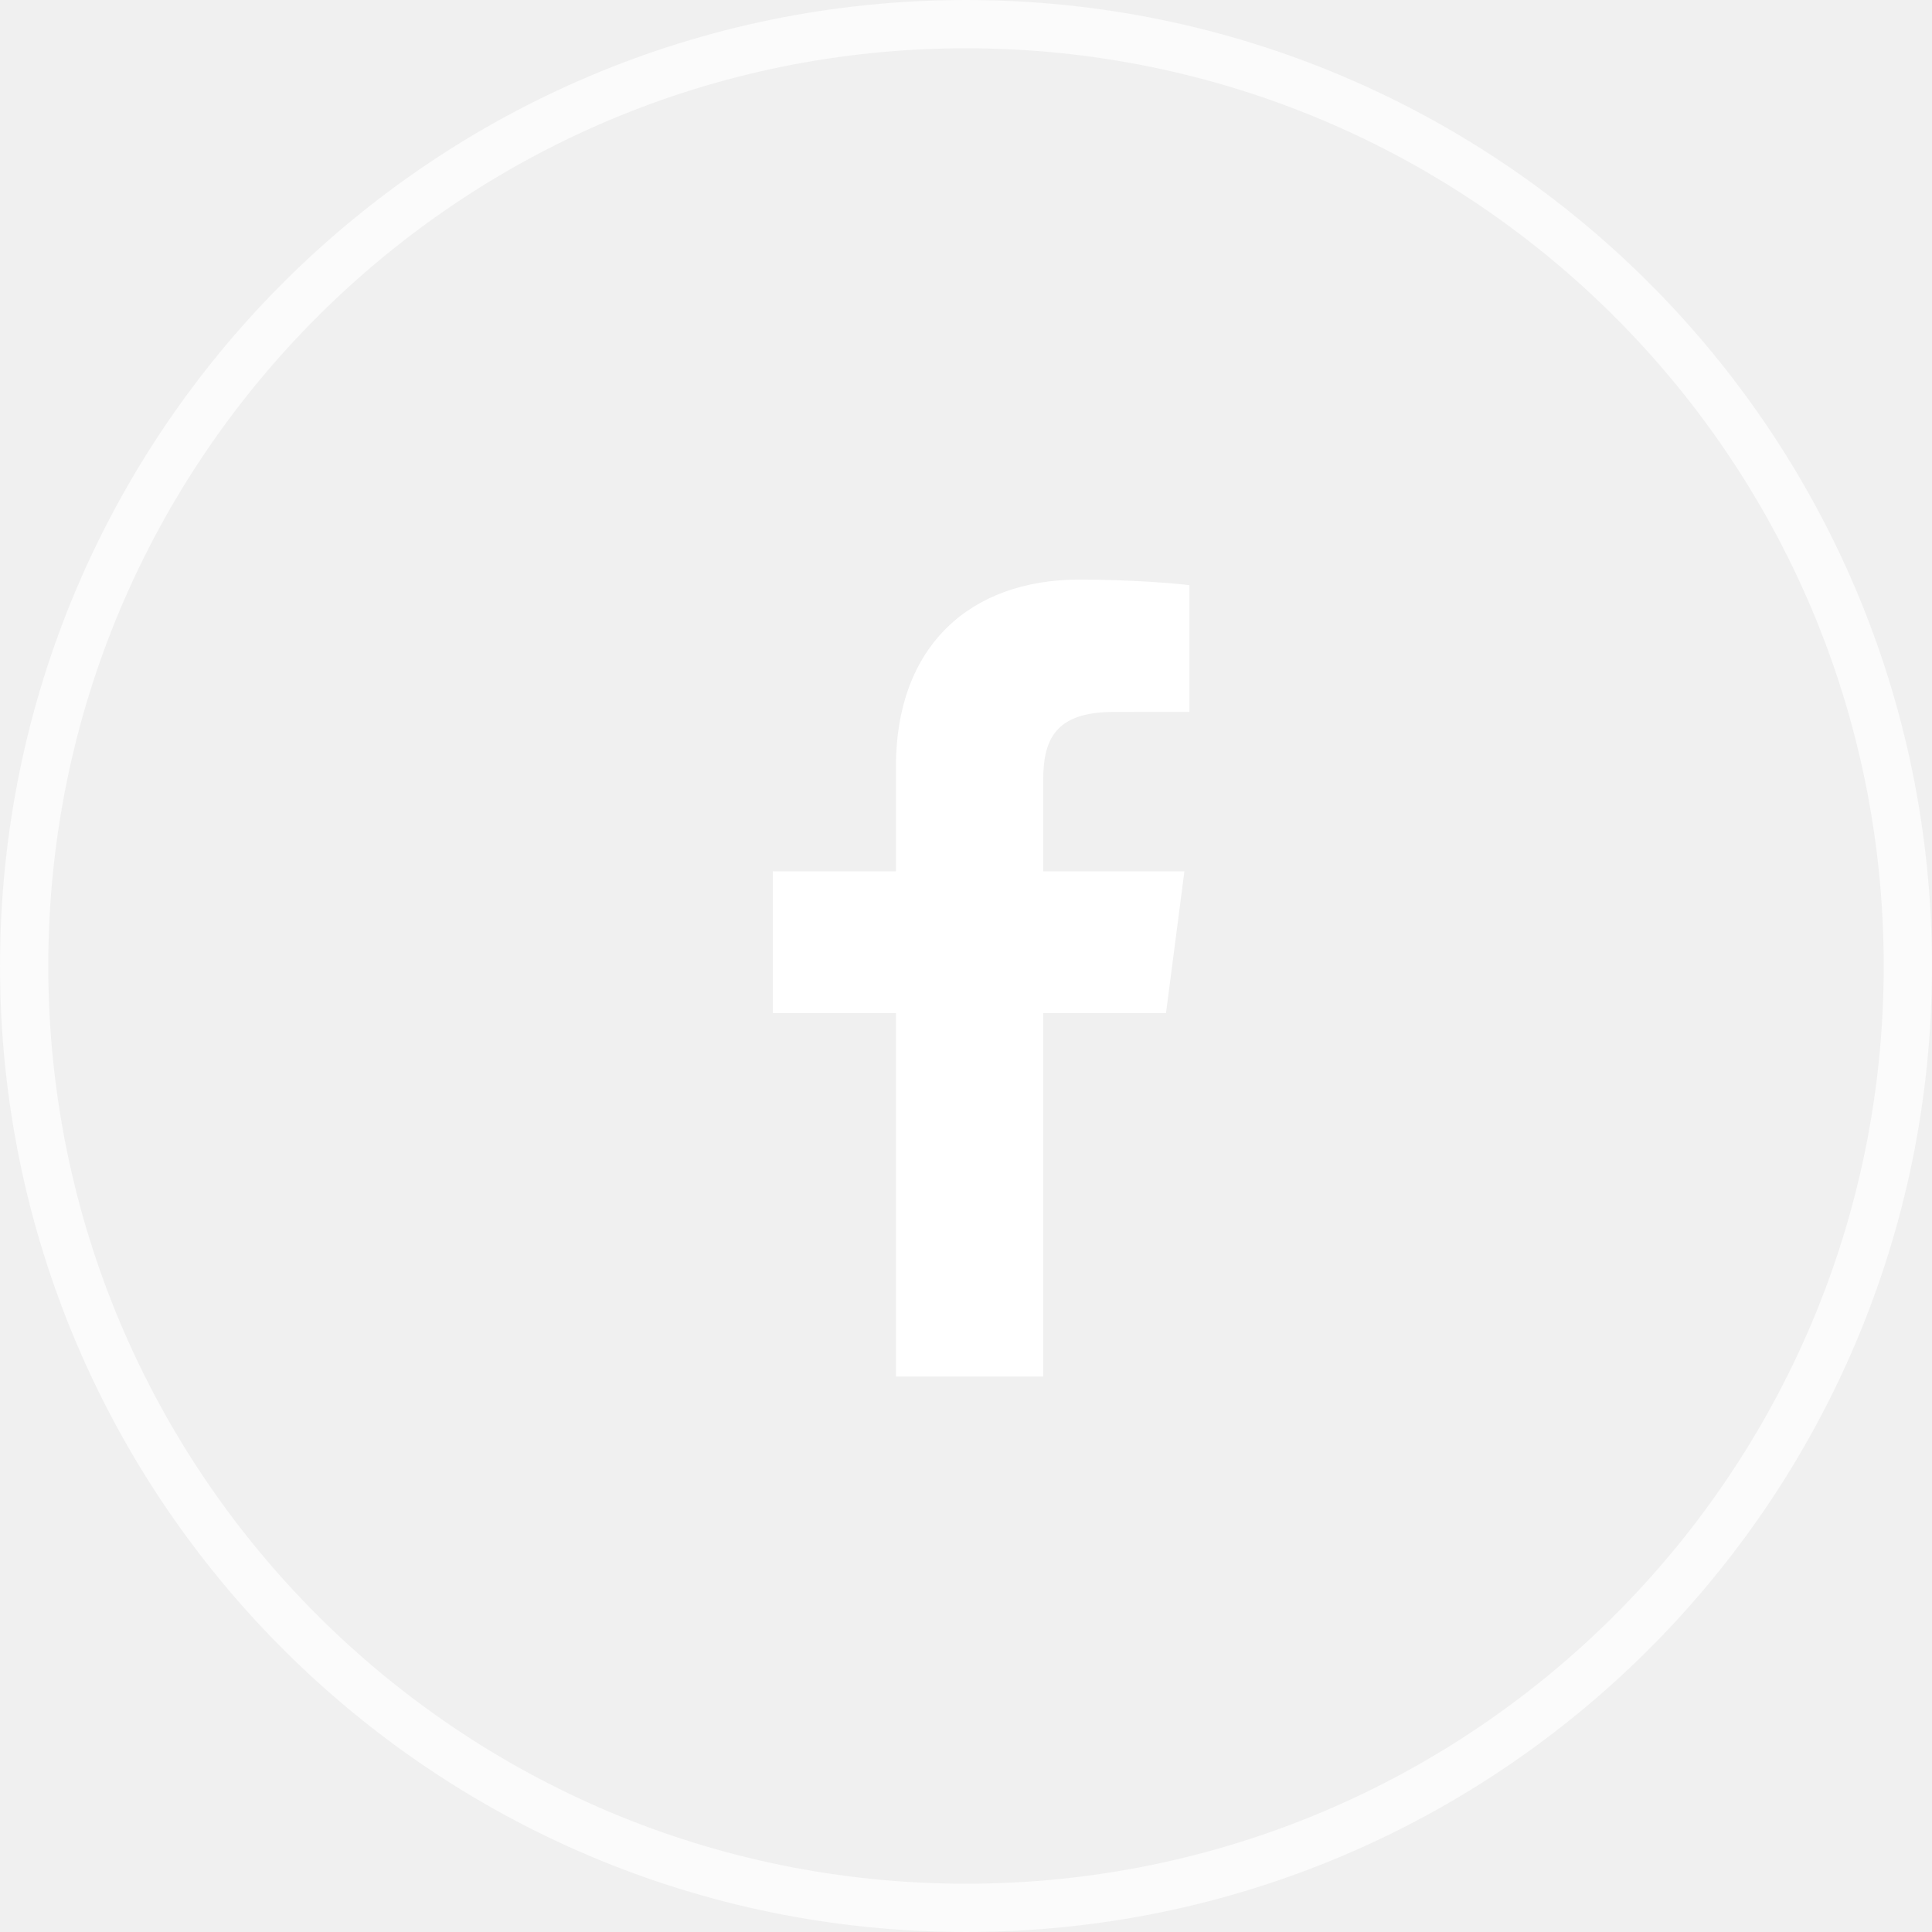
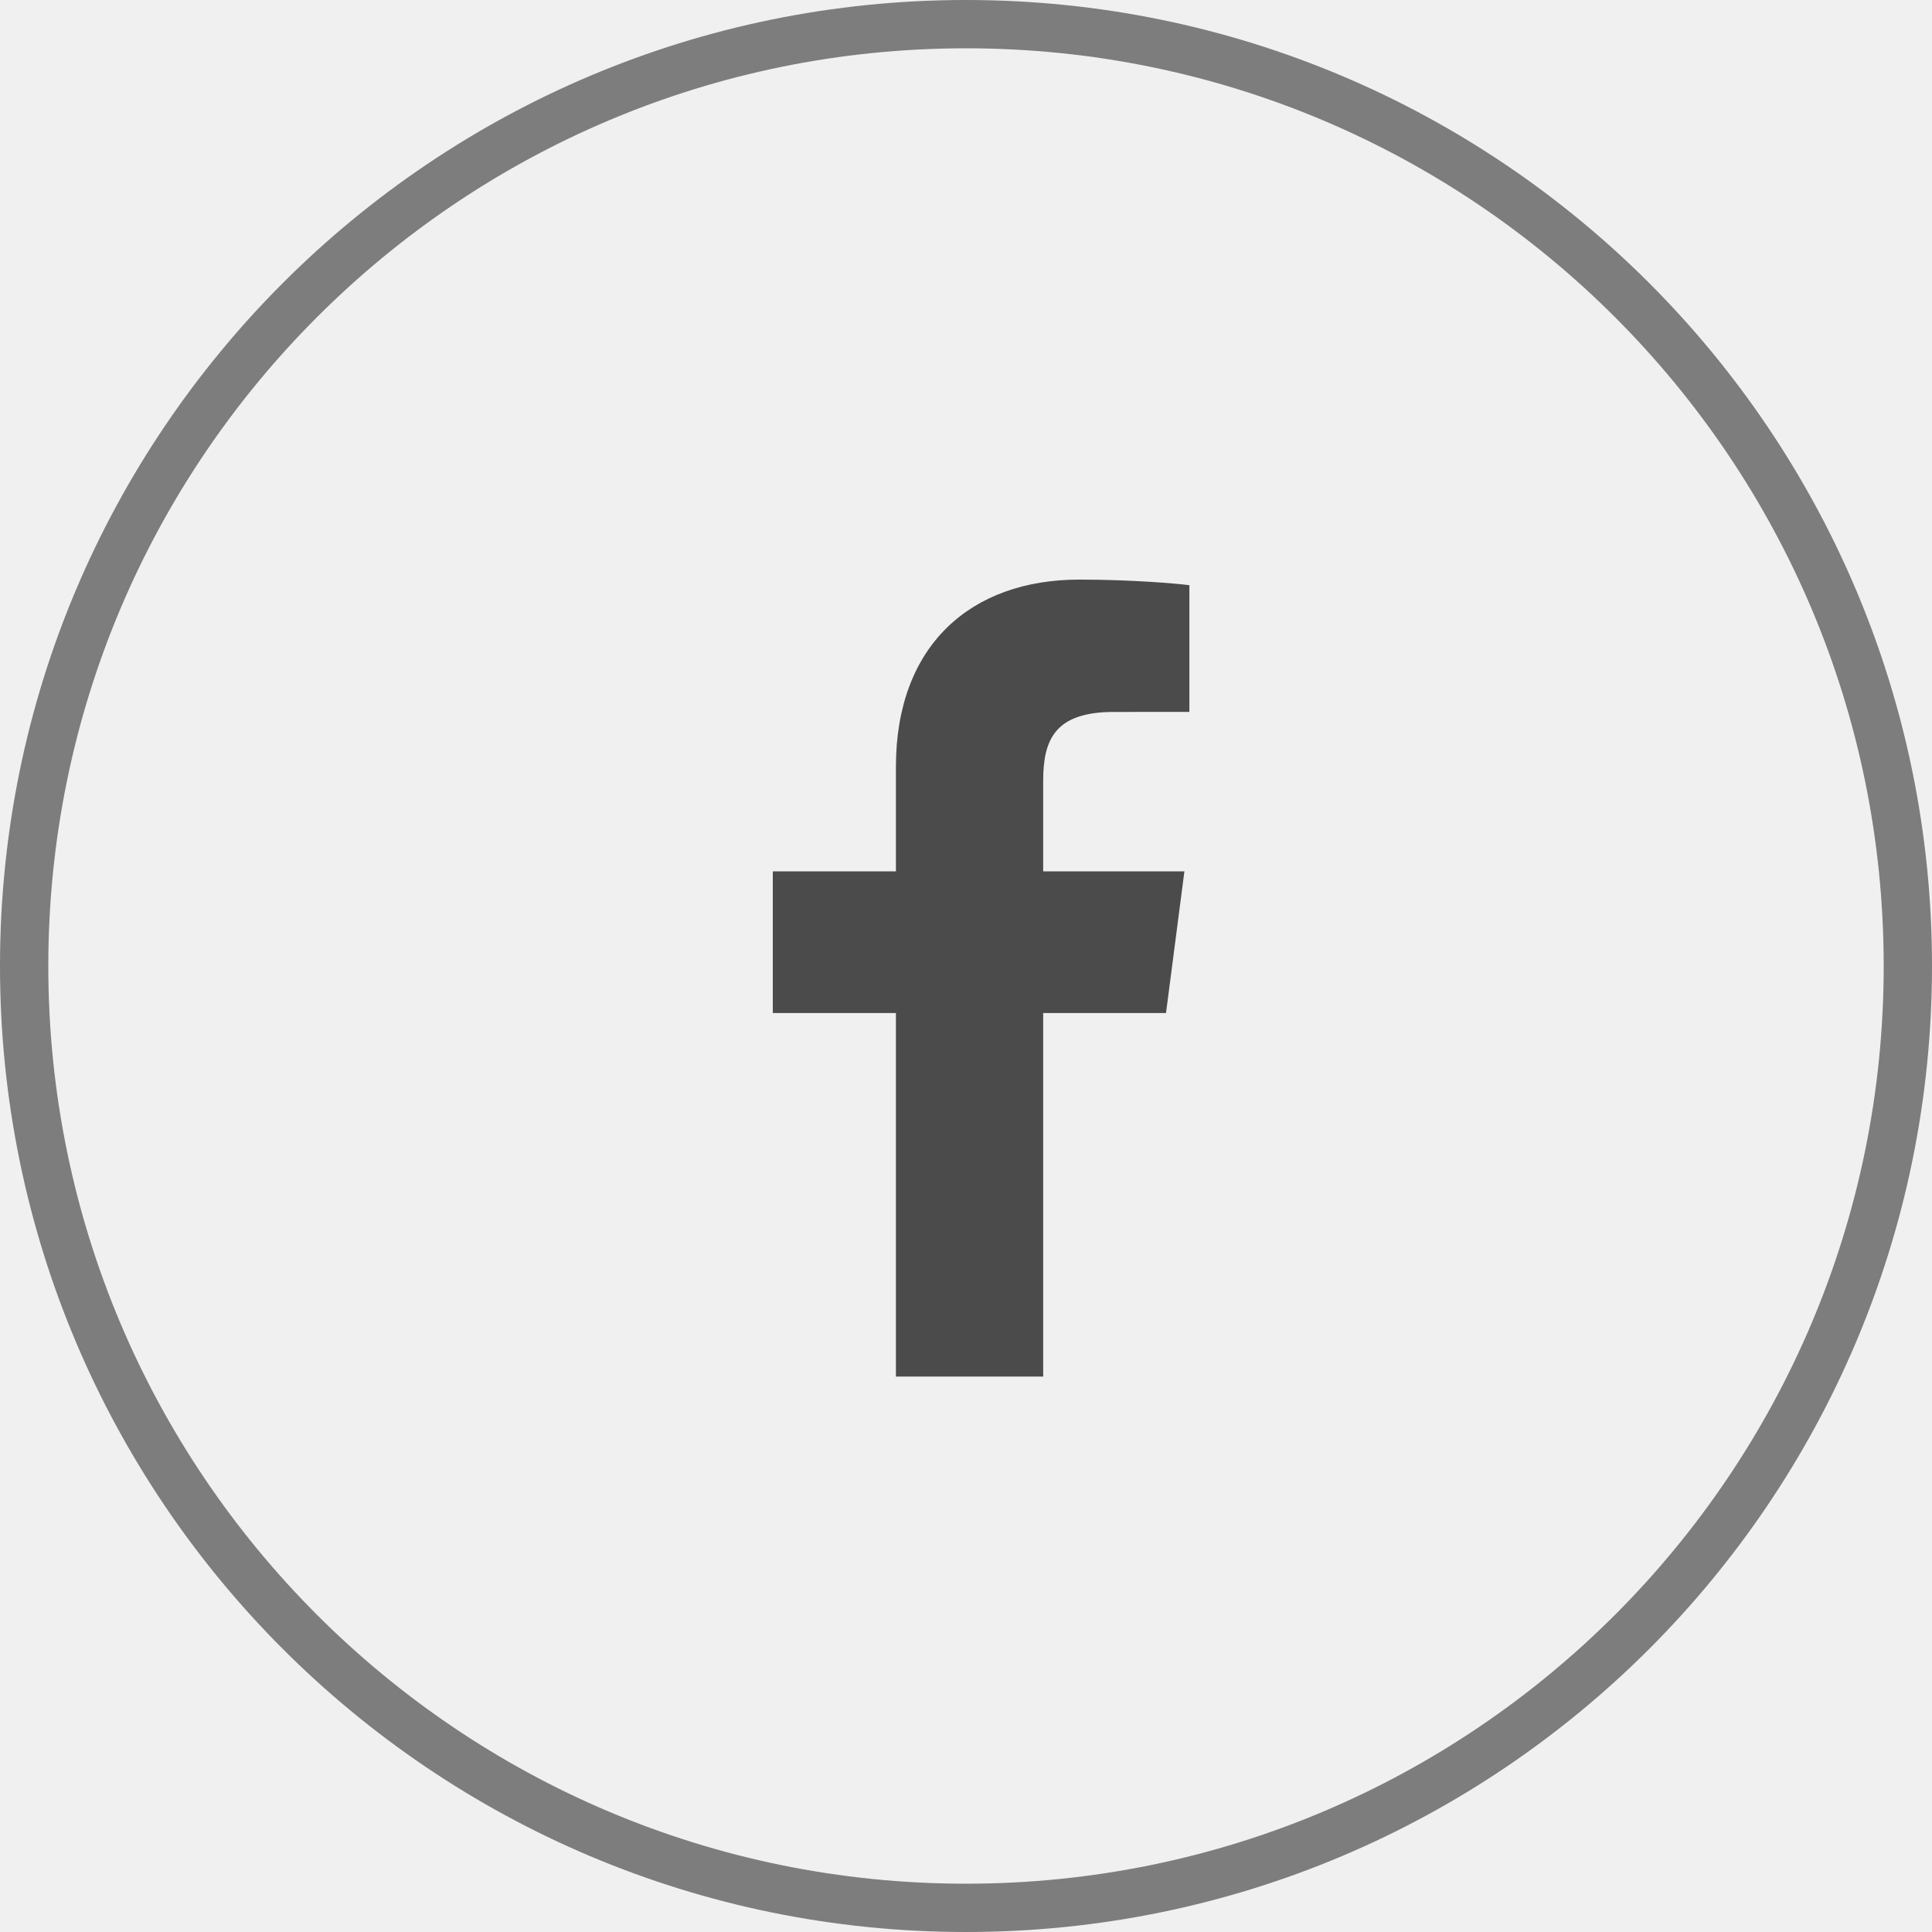
<svg xmlns="http://www.w3.org/2000/svg" width="40" height="40" viewBox="0 0 40 40" fill="none">
-   <g clip-path="url(#clip0_3998_6583)">
-     <path opacity="0.7" d="M39.5 20C39.5 30.77 30.77 39.5 20 39.5C9.23 39.5 0.5 30.77 0.5 20C0.5 9.23 9.23 0.5 20 0.5C30.77 0.5 39.5 9.23 39.5 20Z" stroke="white" />
-     <path fill-rule="evenodd" clip-rule="evenodd" d="M21.598 20.974H24.141L24.522 18.04H21.598V16.168C21.598 15.318 21.836 14.74 23.061 14.74L24.625 14.739V12.116C24.355 12.08 23.427 12 22.347 12C20.093 12 18.549 13.367 18.549 15.877V18.04H16V20.974H18.549V28.5H21.598V20.974Z" fill="white" />
+   <g clip-path="url(#clip0_328_13167)">
+     <path opacity="0.7" d="M39.5 20C39.5 30.77 30.77 39.5 20 39.5C9.23 39.5 0.5 30.77 0.5 20C0.5 9.23 9.23 0.5 20 0.5C30.77 0.5 39.5 9.23 39.5 20Z" stroke="#4B4B4B" />
+     <path fill-rule="evenodd" clip-rule="evenodd" d="M21.598 20.974H24.141L24.522 18.04H21.598V16.168C21.598 15.318 21.836 14.74 23.061 14.74L24.625 14.739V12.116C24.355 12.08 23.427 12 22.347 12C20.093 12 18.549 13.367 18.549 15.877V18.04H16V20.974H18.549V28.5H21.598V20.974Z" fill="#4B4B4B" />
  </g>
  <defs>
-     <clipPath id="clip0_3998_6583">
+     <clipPath id="clip0_328_13167">
      <rect width="40" height="40" fill="white" />
    </clipPath>
  </defs>
</svg>
